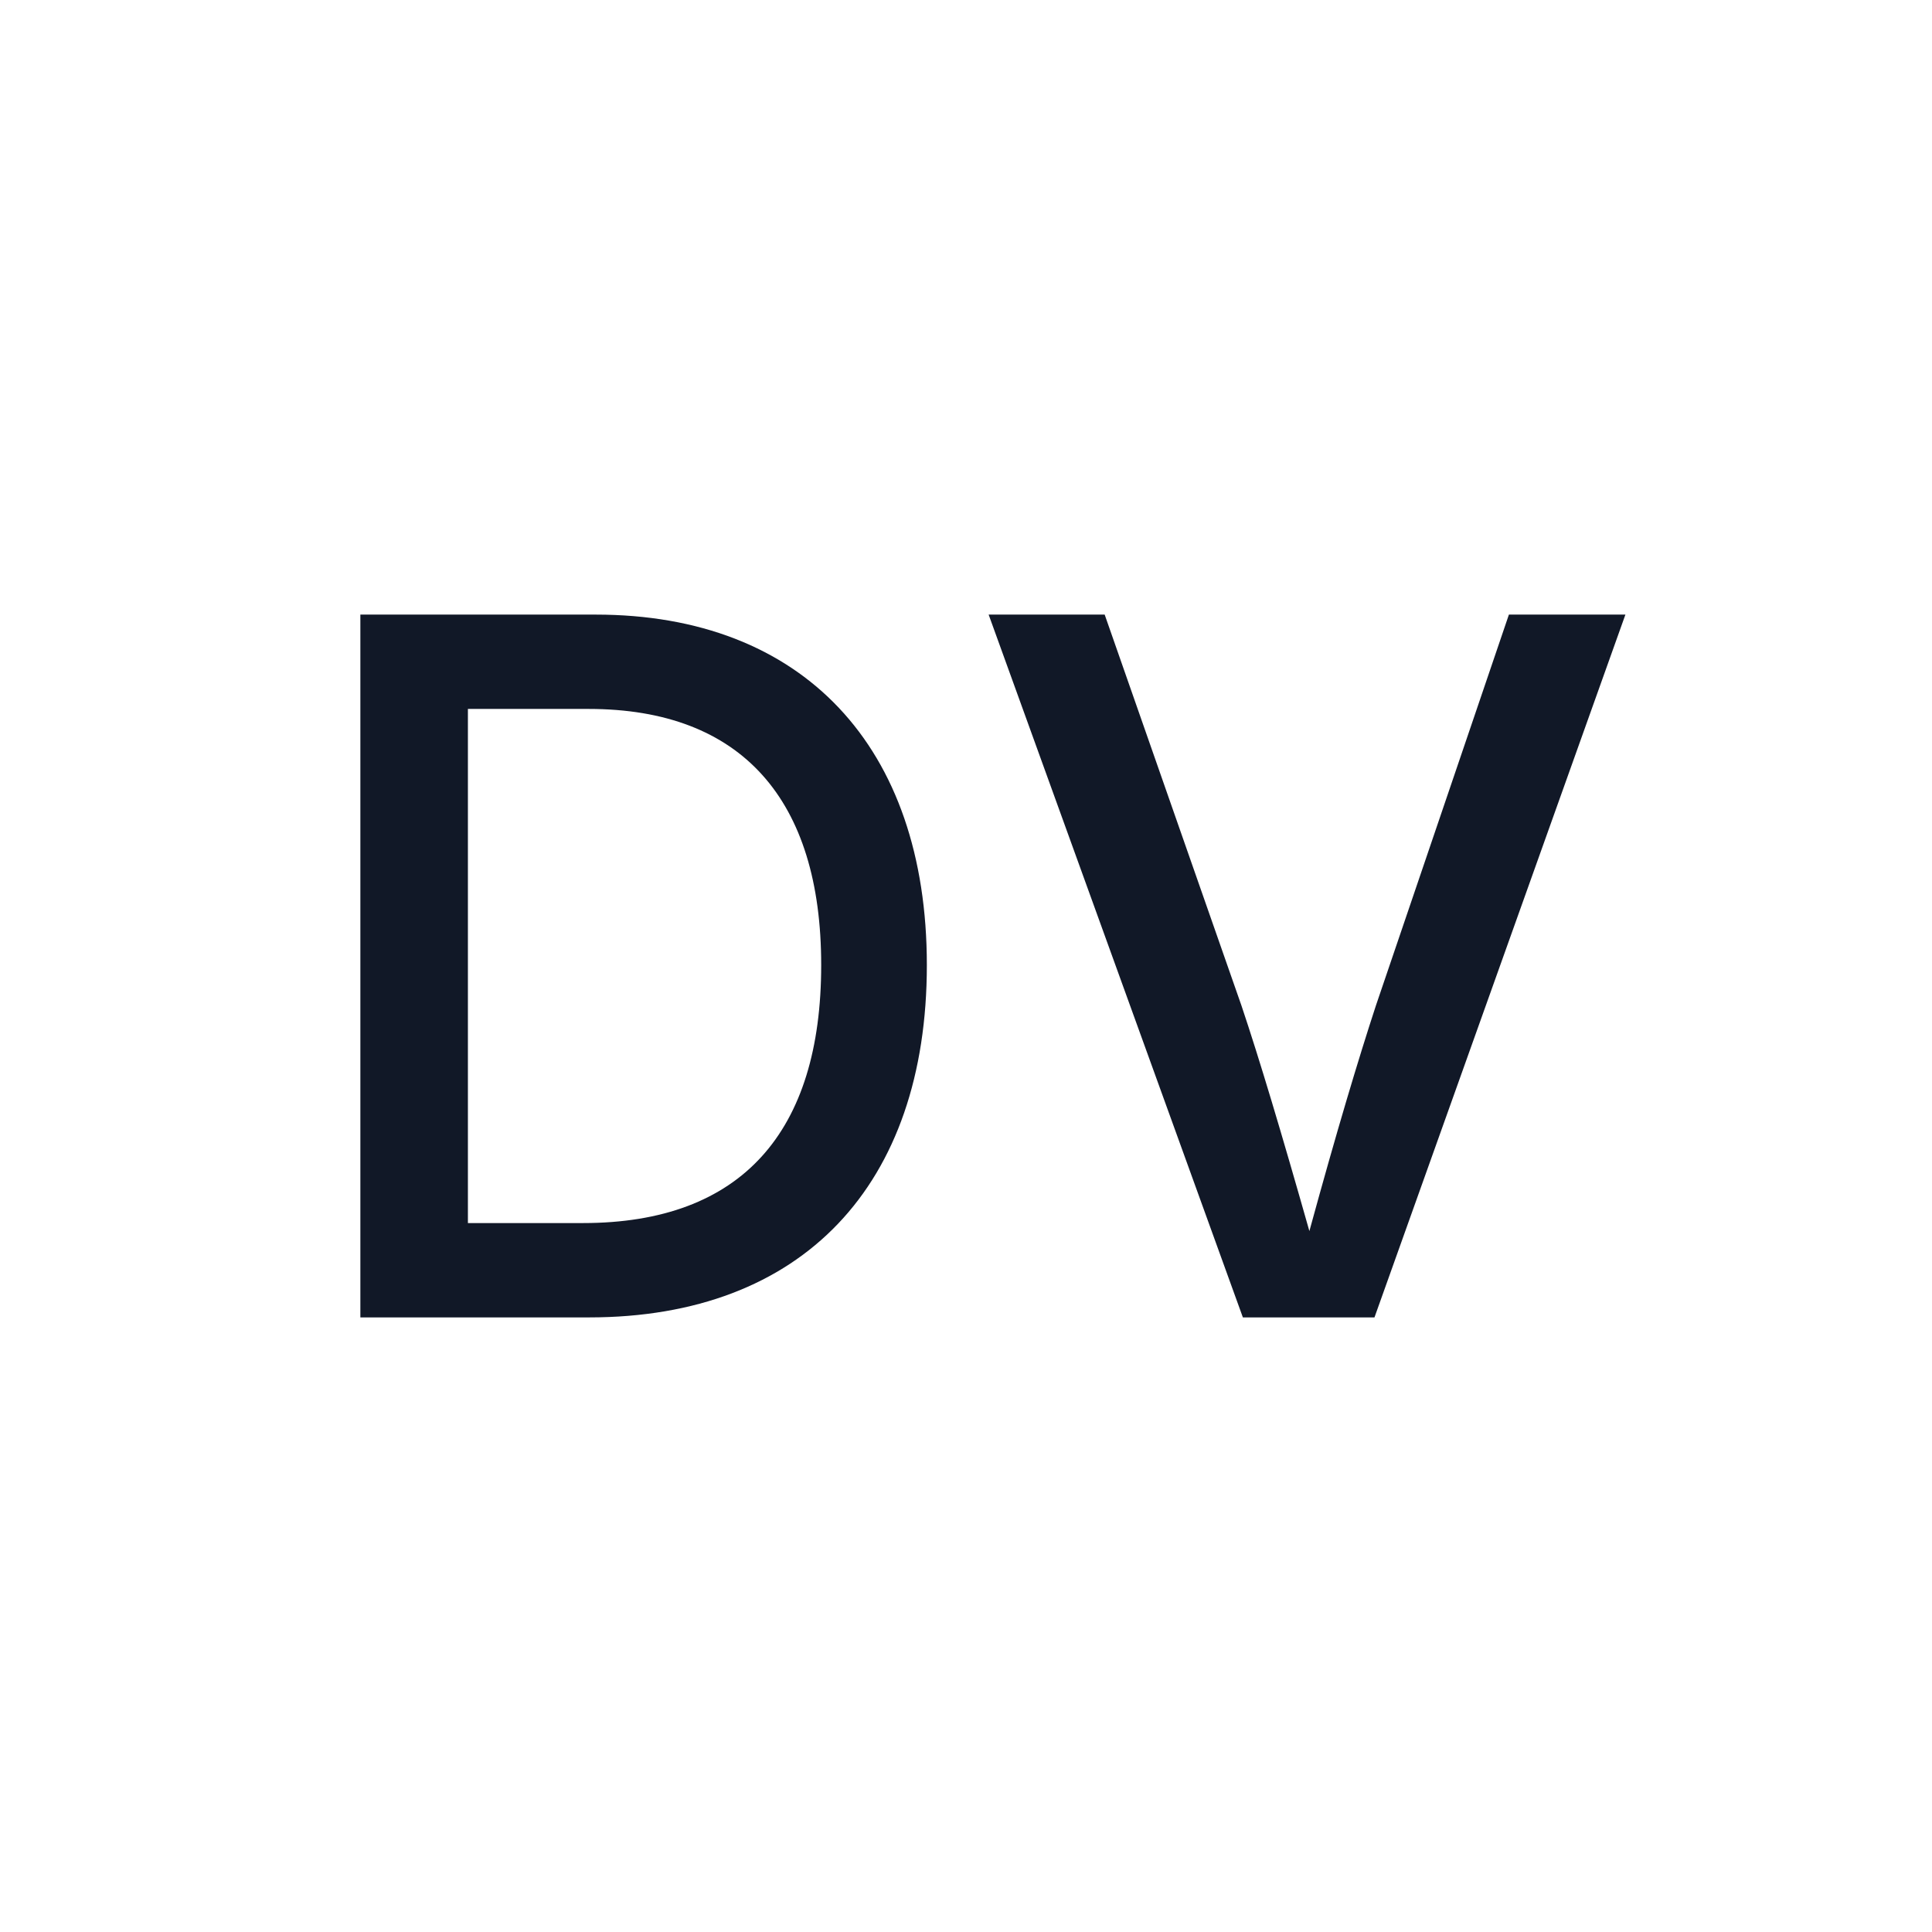
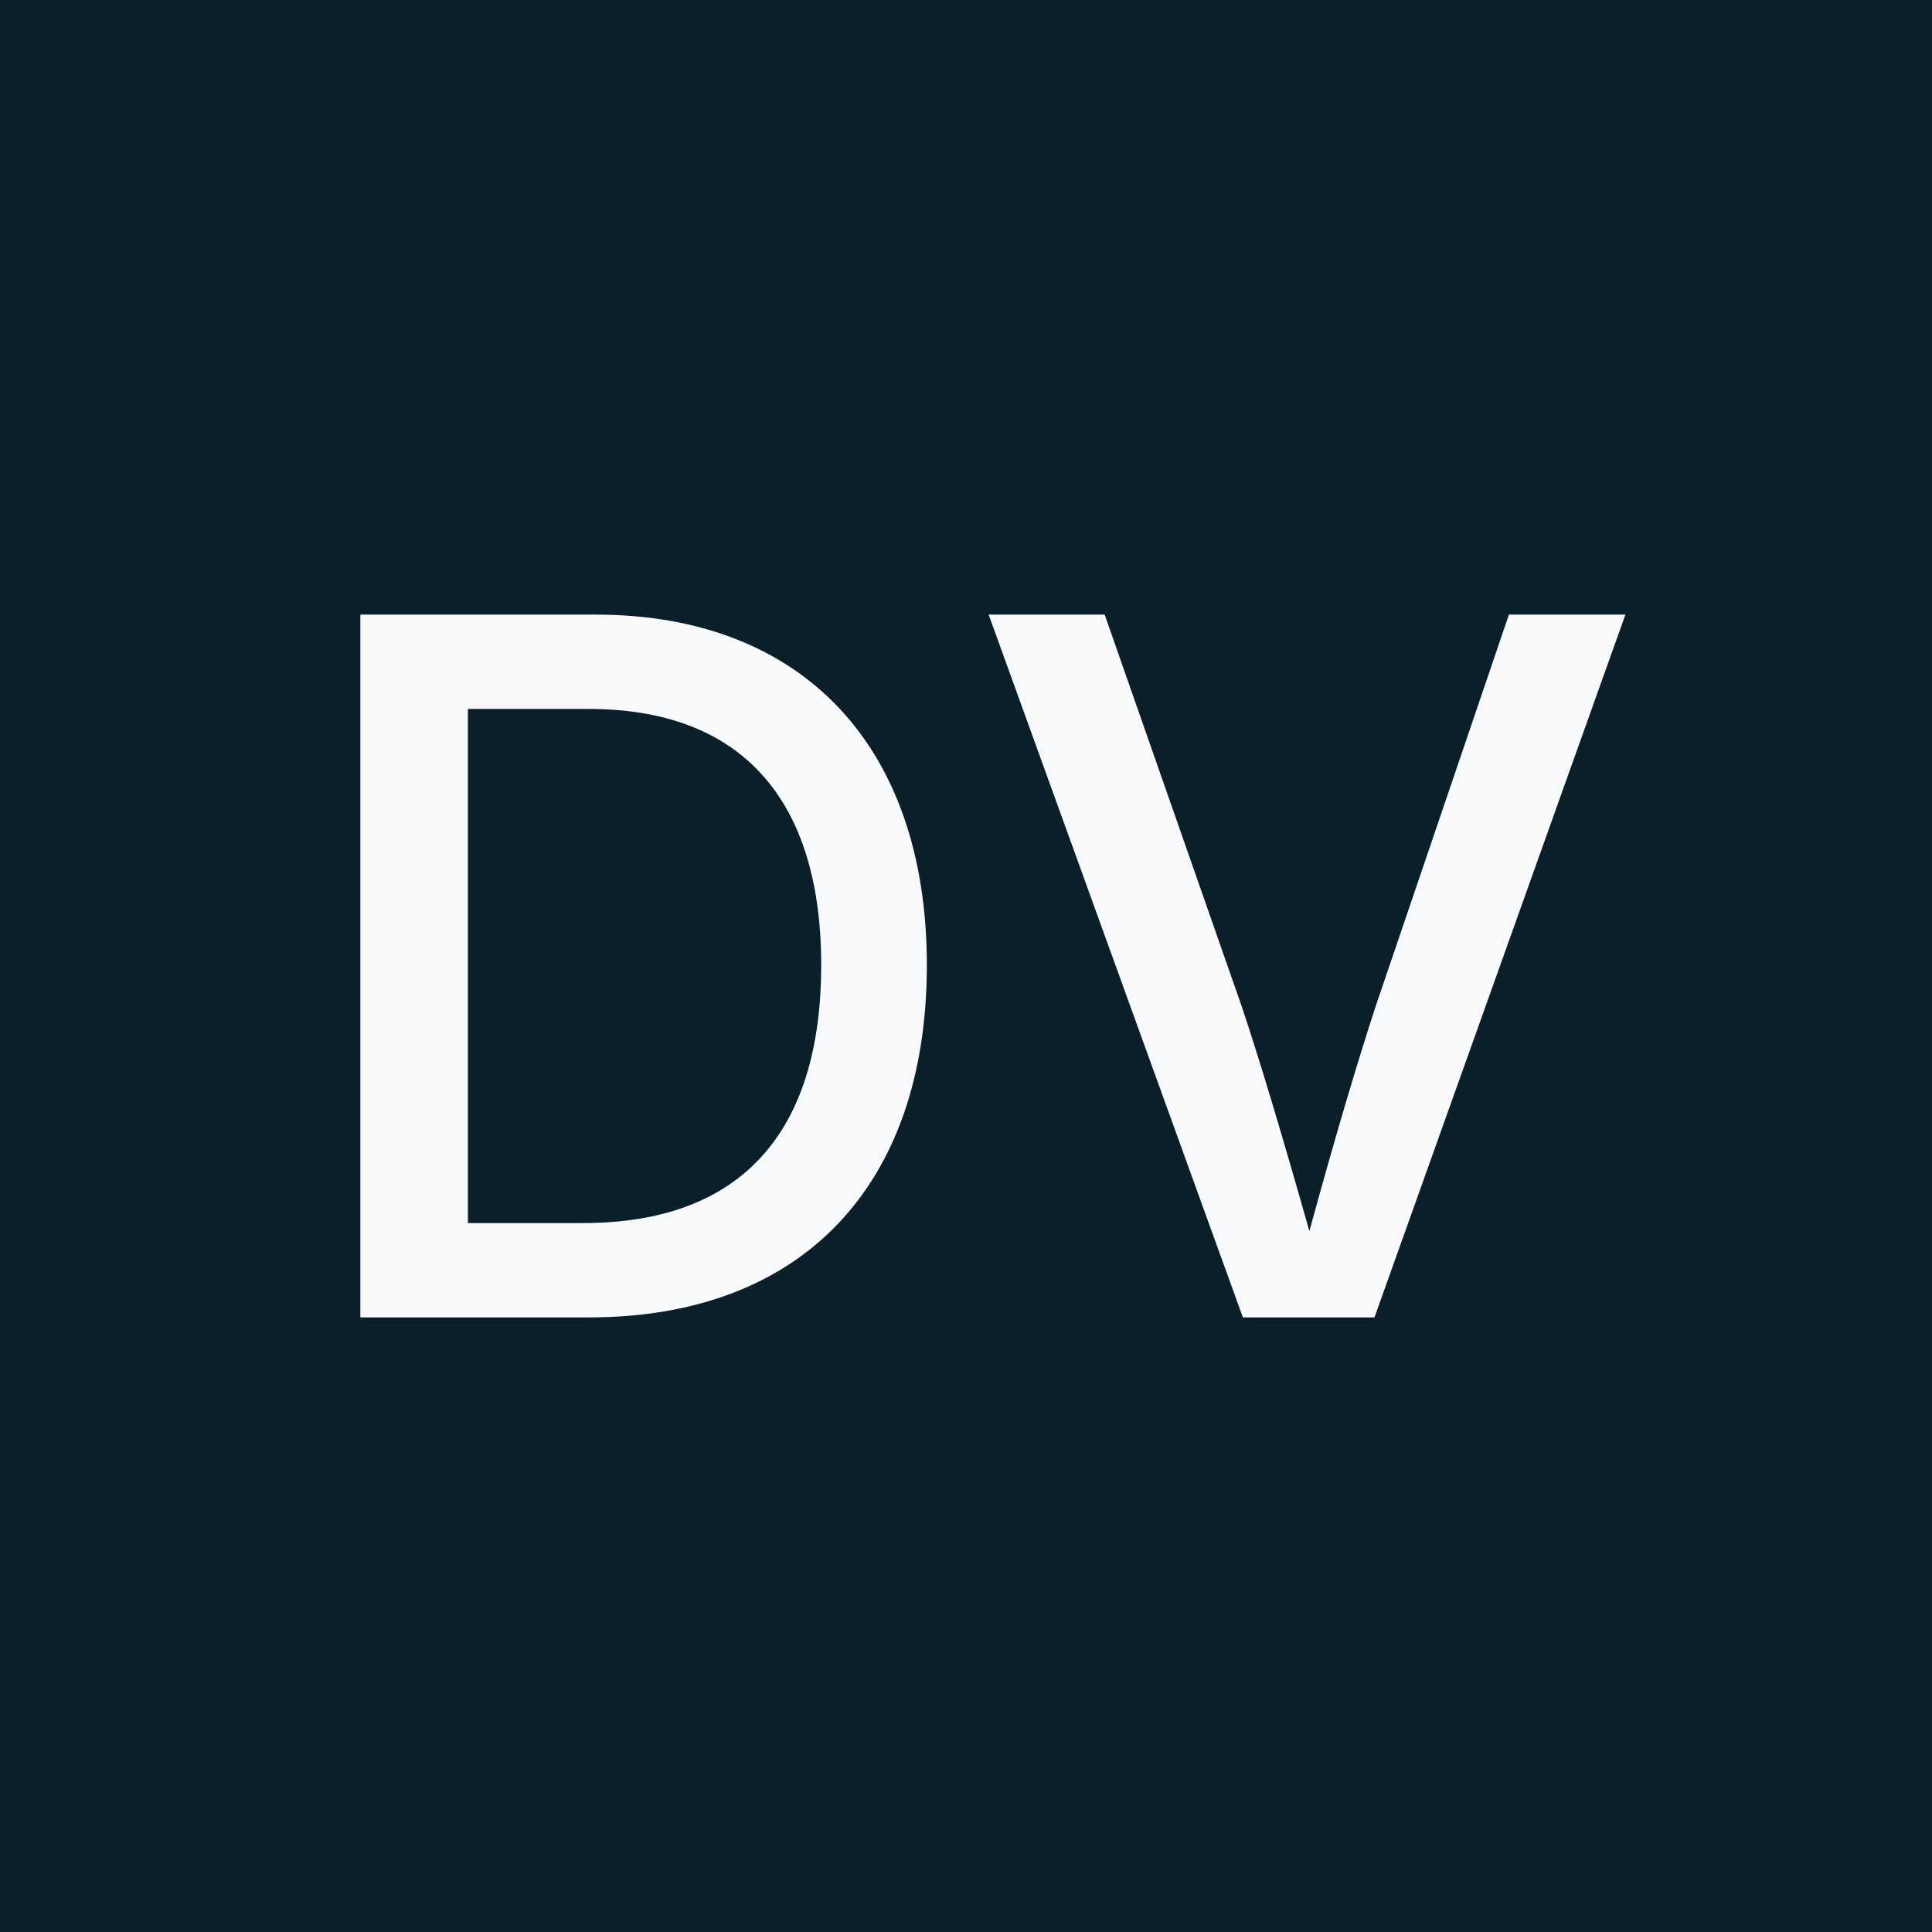
<svg xmlns="http://www.w3.org/2000/svg" width="128" height="128" viewBox="0 0 128 128" version="1.1">
+   <rect x="0" y="0" width="128" height="128" fill="#0B1F2A" />
  <g transform="translate(64, 64)">
-     <text font-family="'Inter', -apple-system, BlinkMacSystemFont, 'Segoe UI', Roboto, Helvetica, Arial, sans-serif" font-weight="500" font-size="64" fill="#111827" letter-spacing="0.02em" text-anchor="middle" dominant-baseline="central">
+     <text font-family="'Inter', -apple-system, BlinkMacSystemFont, 'Segoe UI', Roboto, Helvetica, Arial, sans-serif" font-weight="500" font-size="64" fill="#F7F9FB" letter-spacing="0.02em" text-anchor="middle" dominant-baseline="central">
            DV
        </text>
  </g>
</svg>
